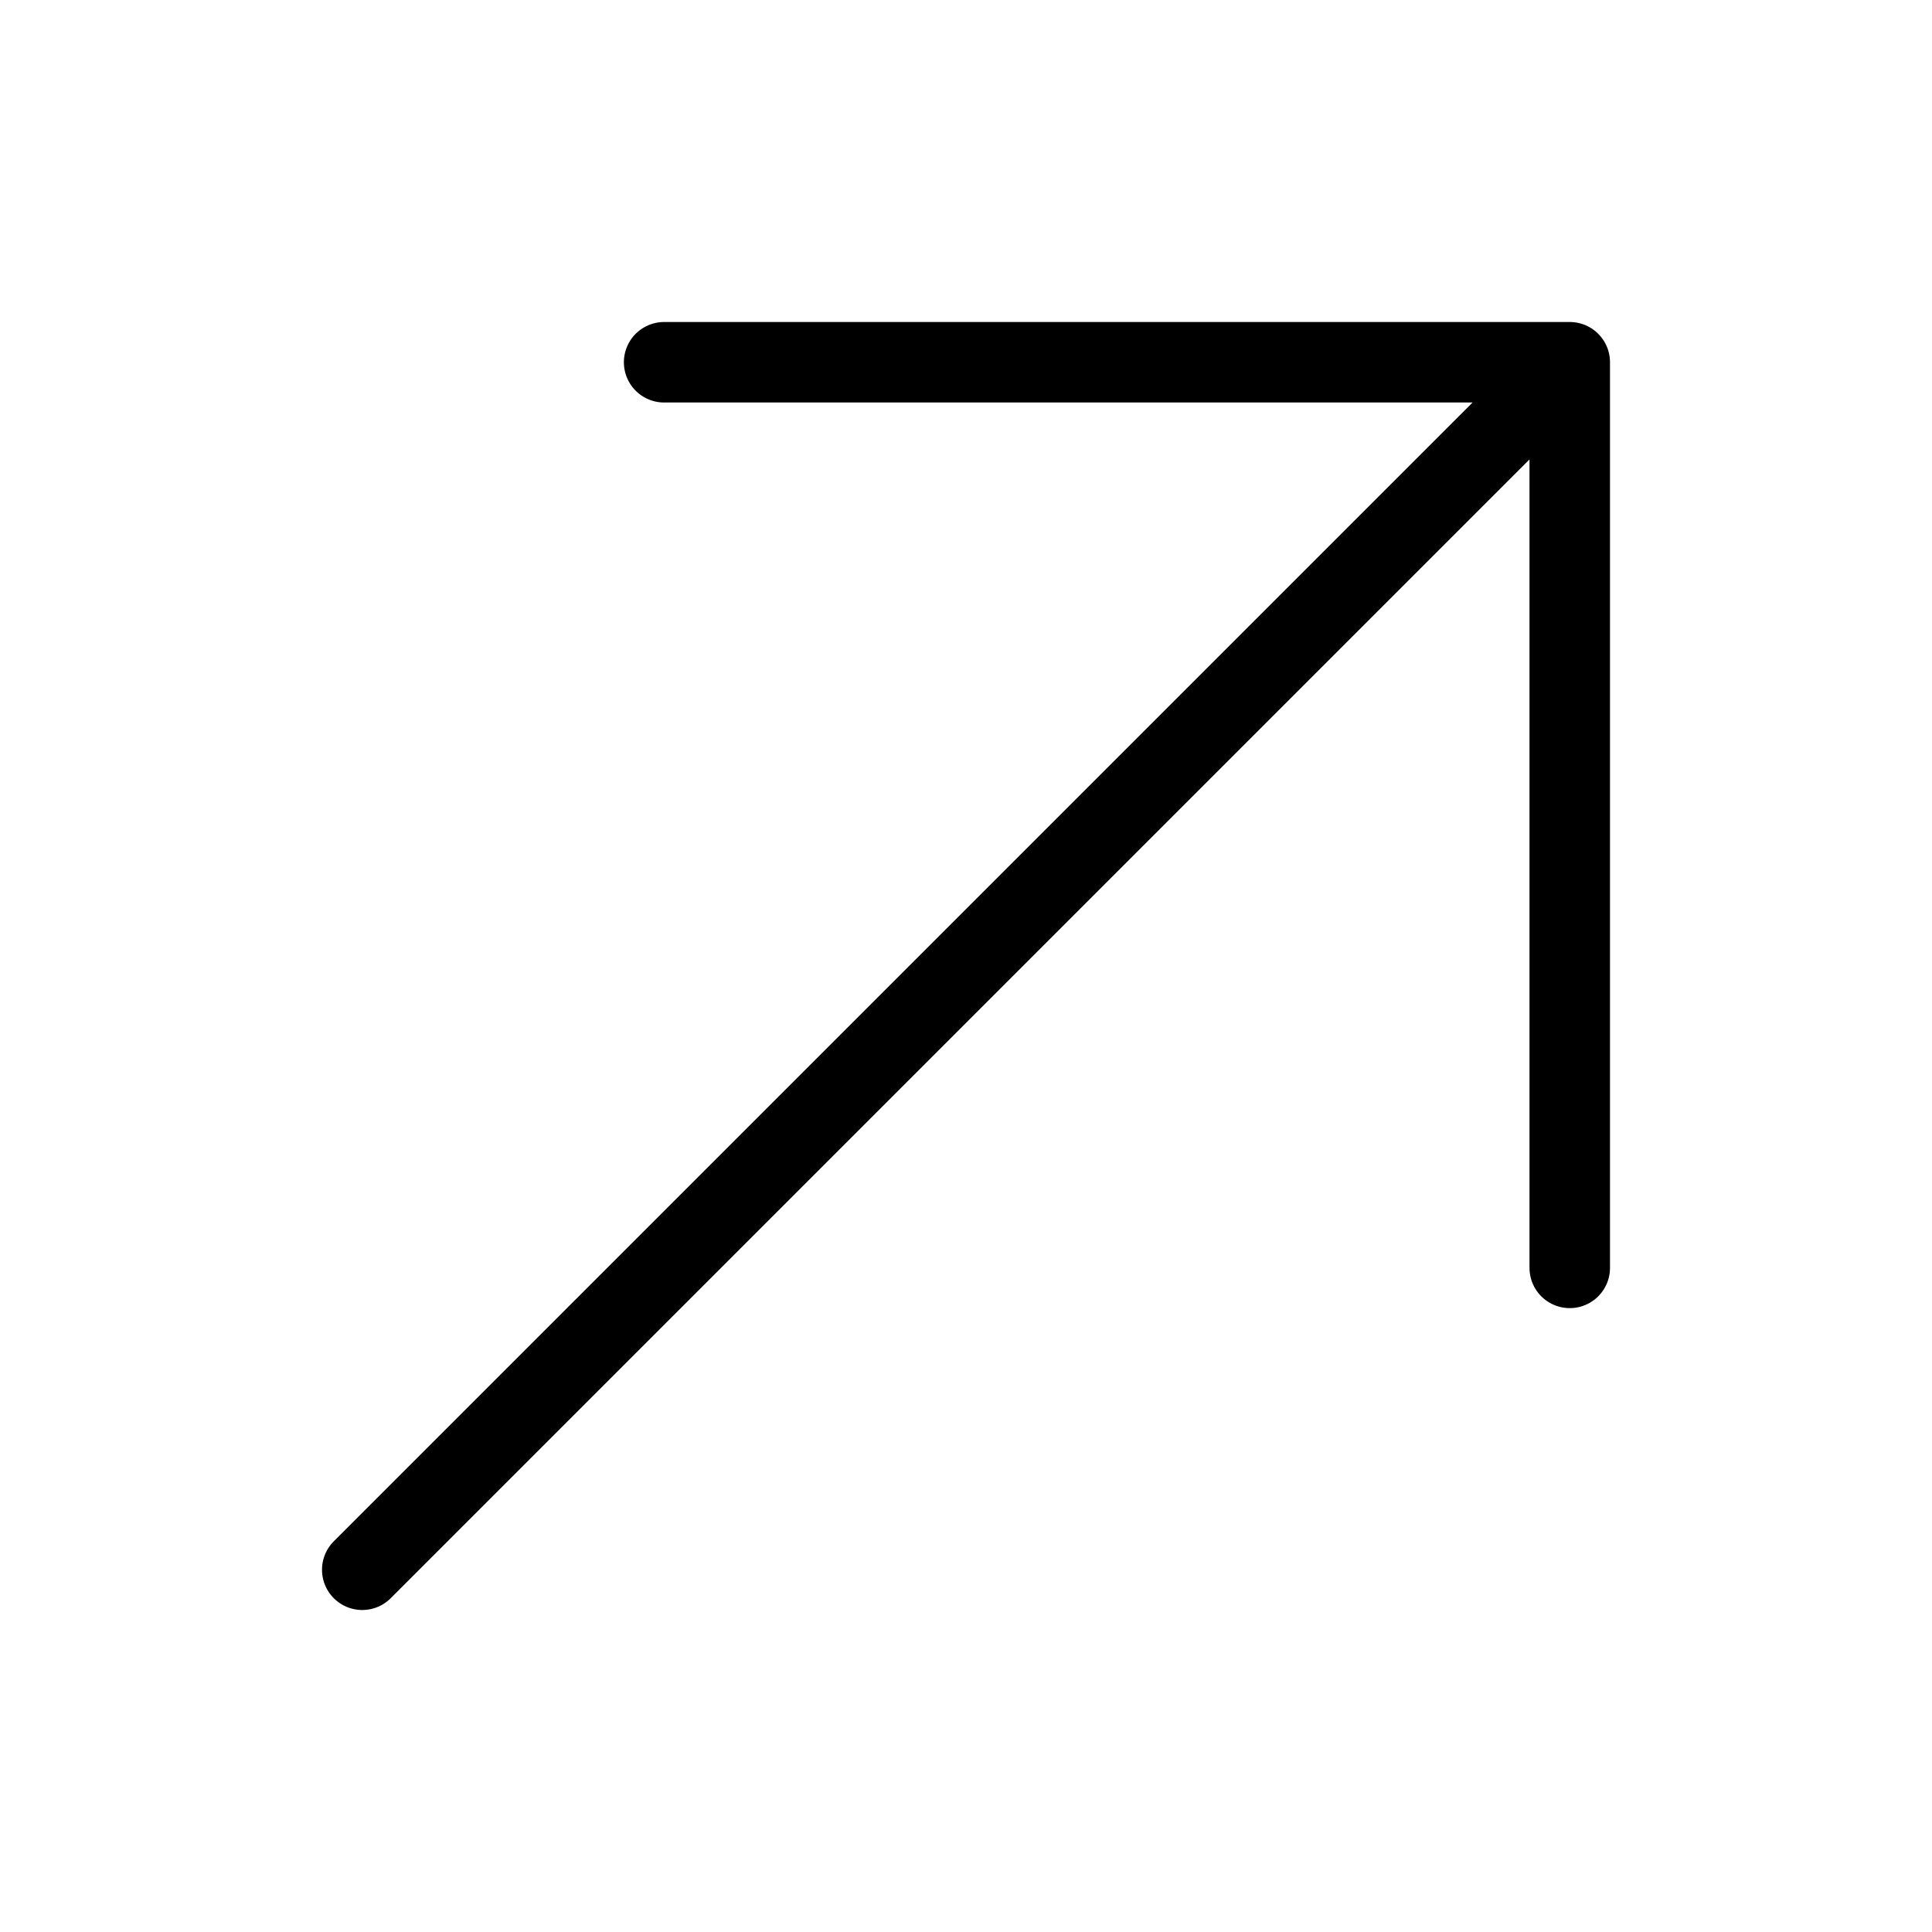
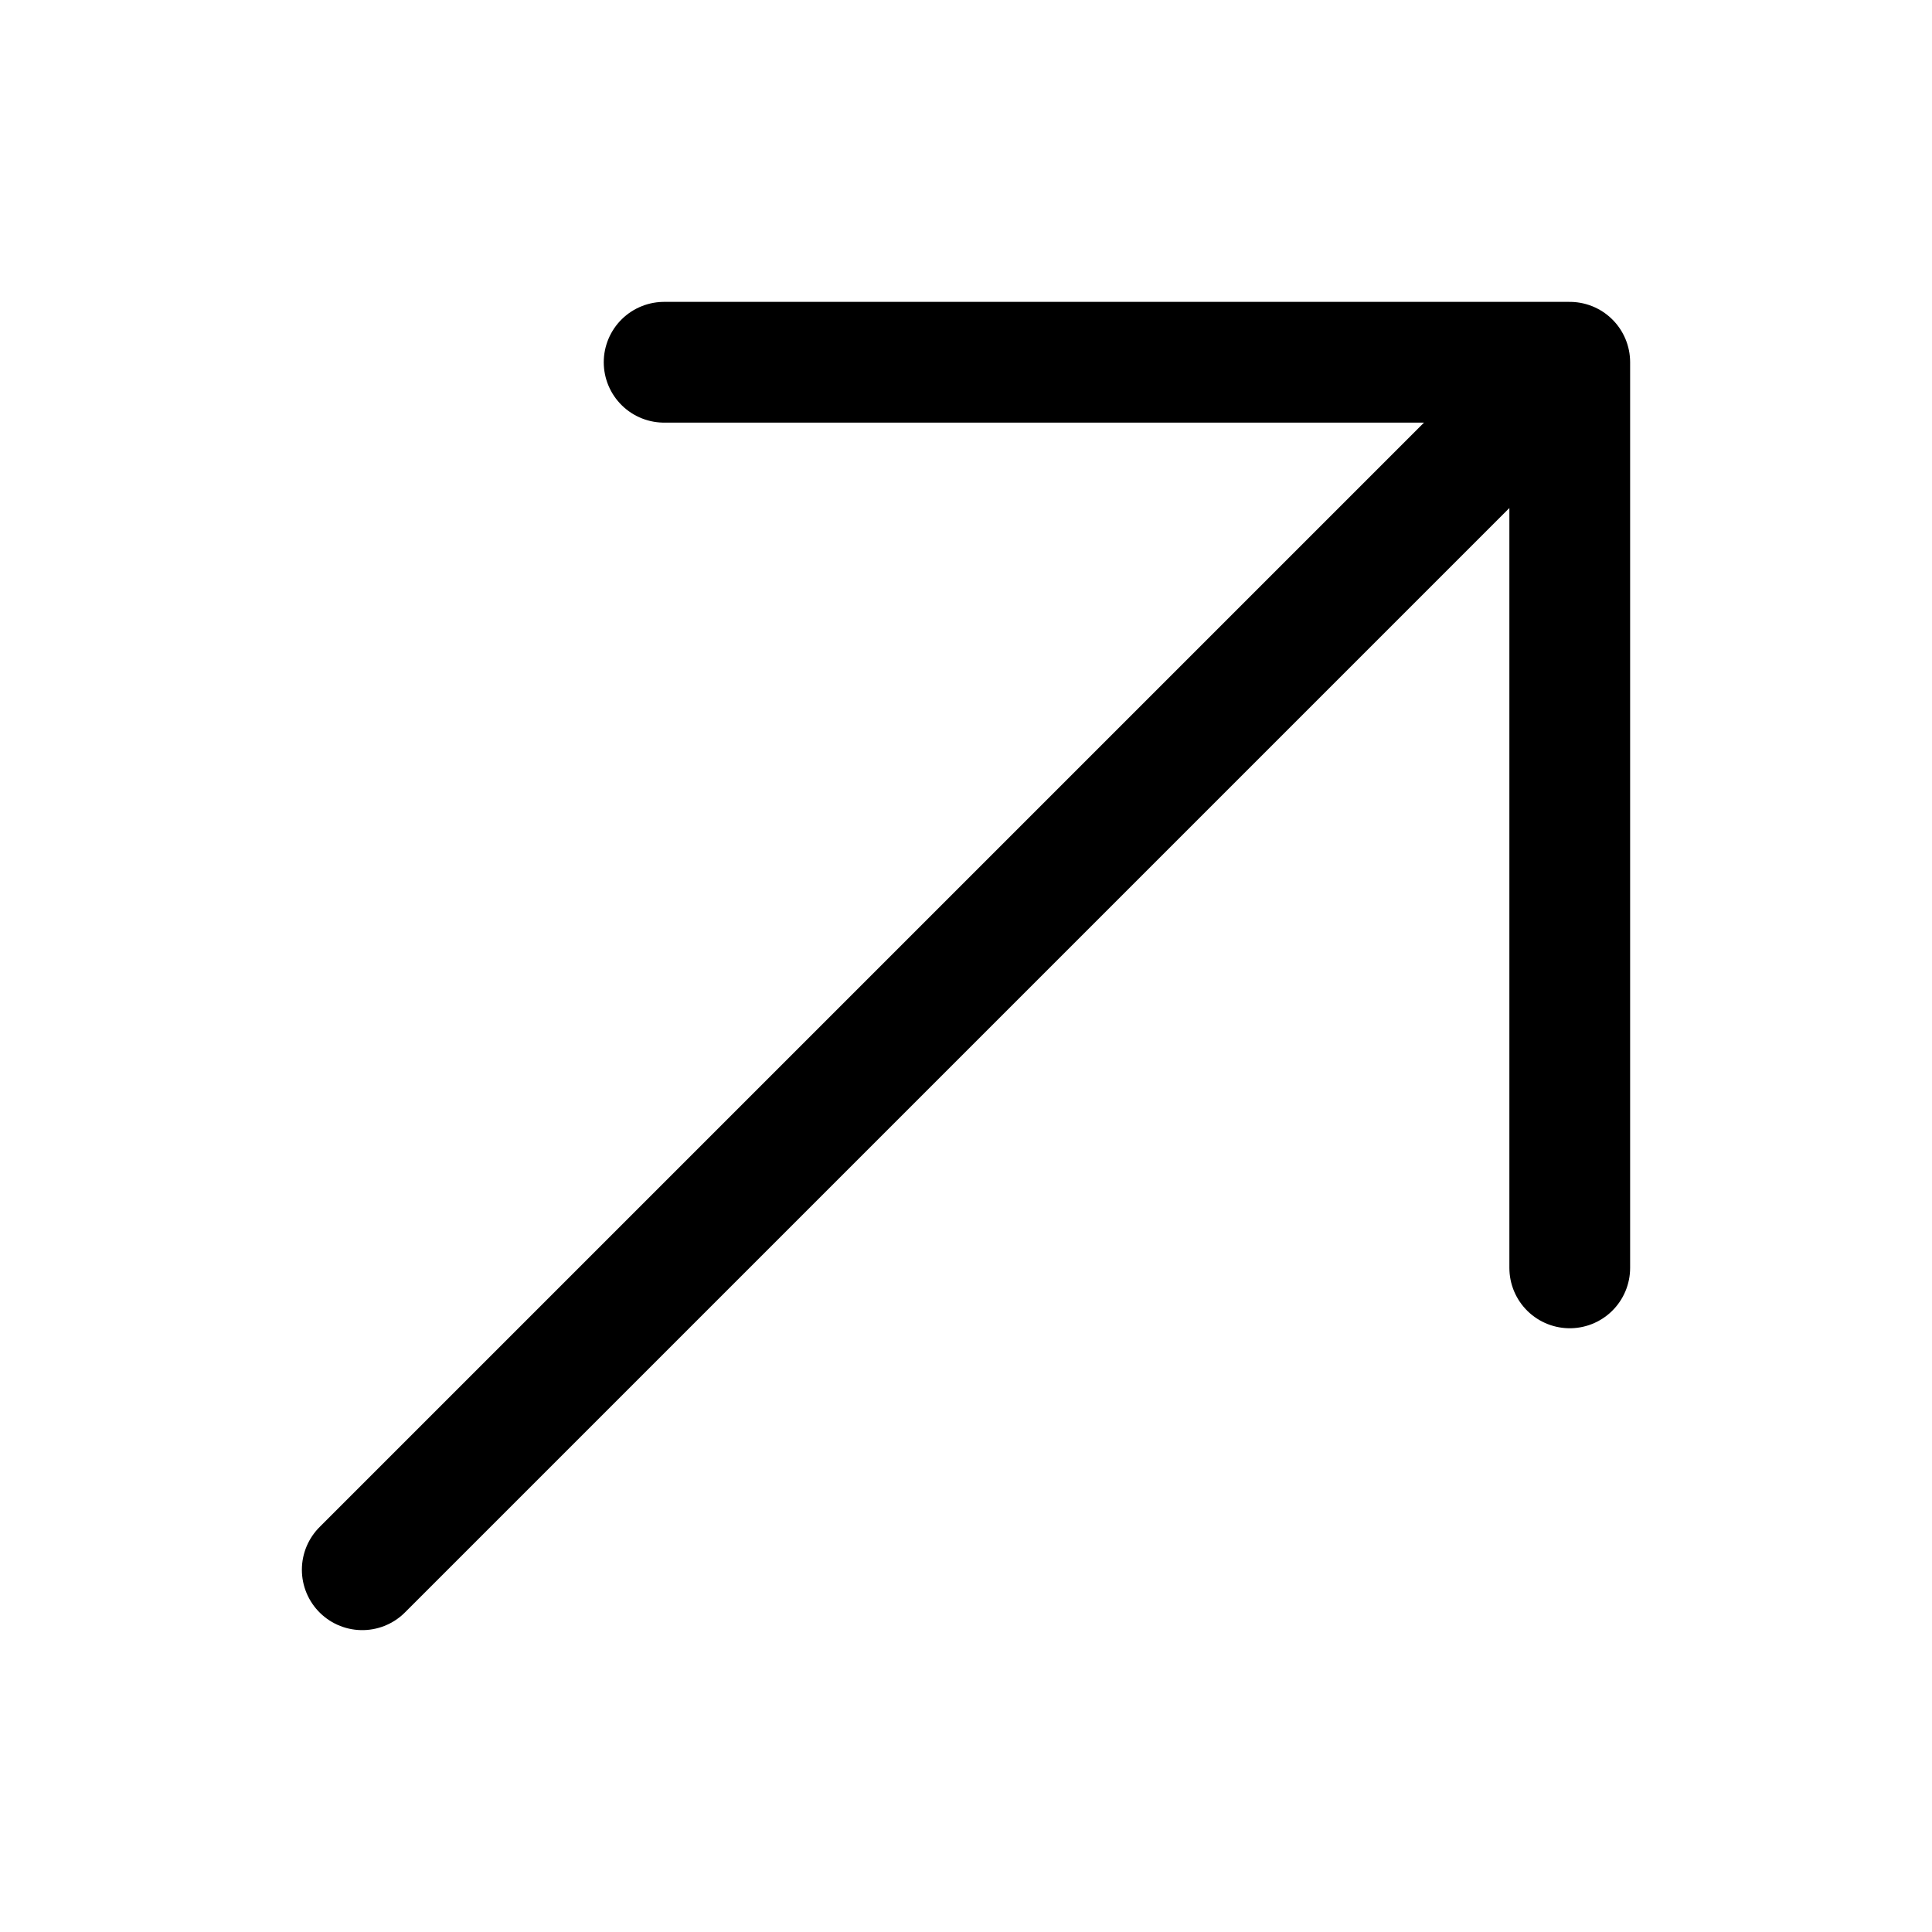
- <svg xmlns="http://www.w3.org/2000/svg" fill="none" viewBox="0 0 24 24" stroke-width="1" stroke="currentColor" class="w-6 h-6">
+ <svg xmlns="http://www.w3.org/2000/svg" fill="none" viewBox="0 0 24 24" stroke-width="1.5" stroke="currentColor" class="w-6 h-6">
  <path stroke-linecap="round" stroke-linejoin="round" d="M4.5 19.5l15-15m0 0H8.25m11.25 0v11.25" />
</svg>
